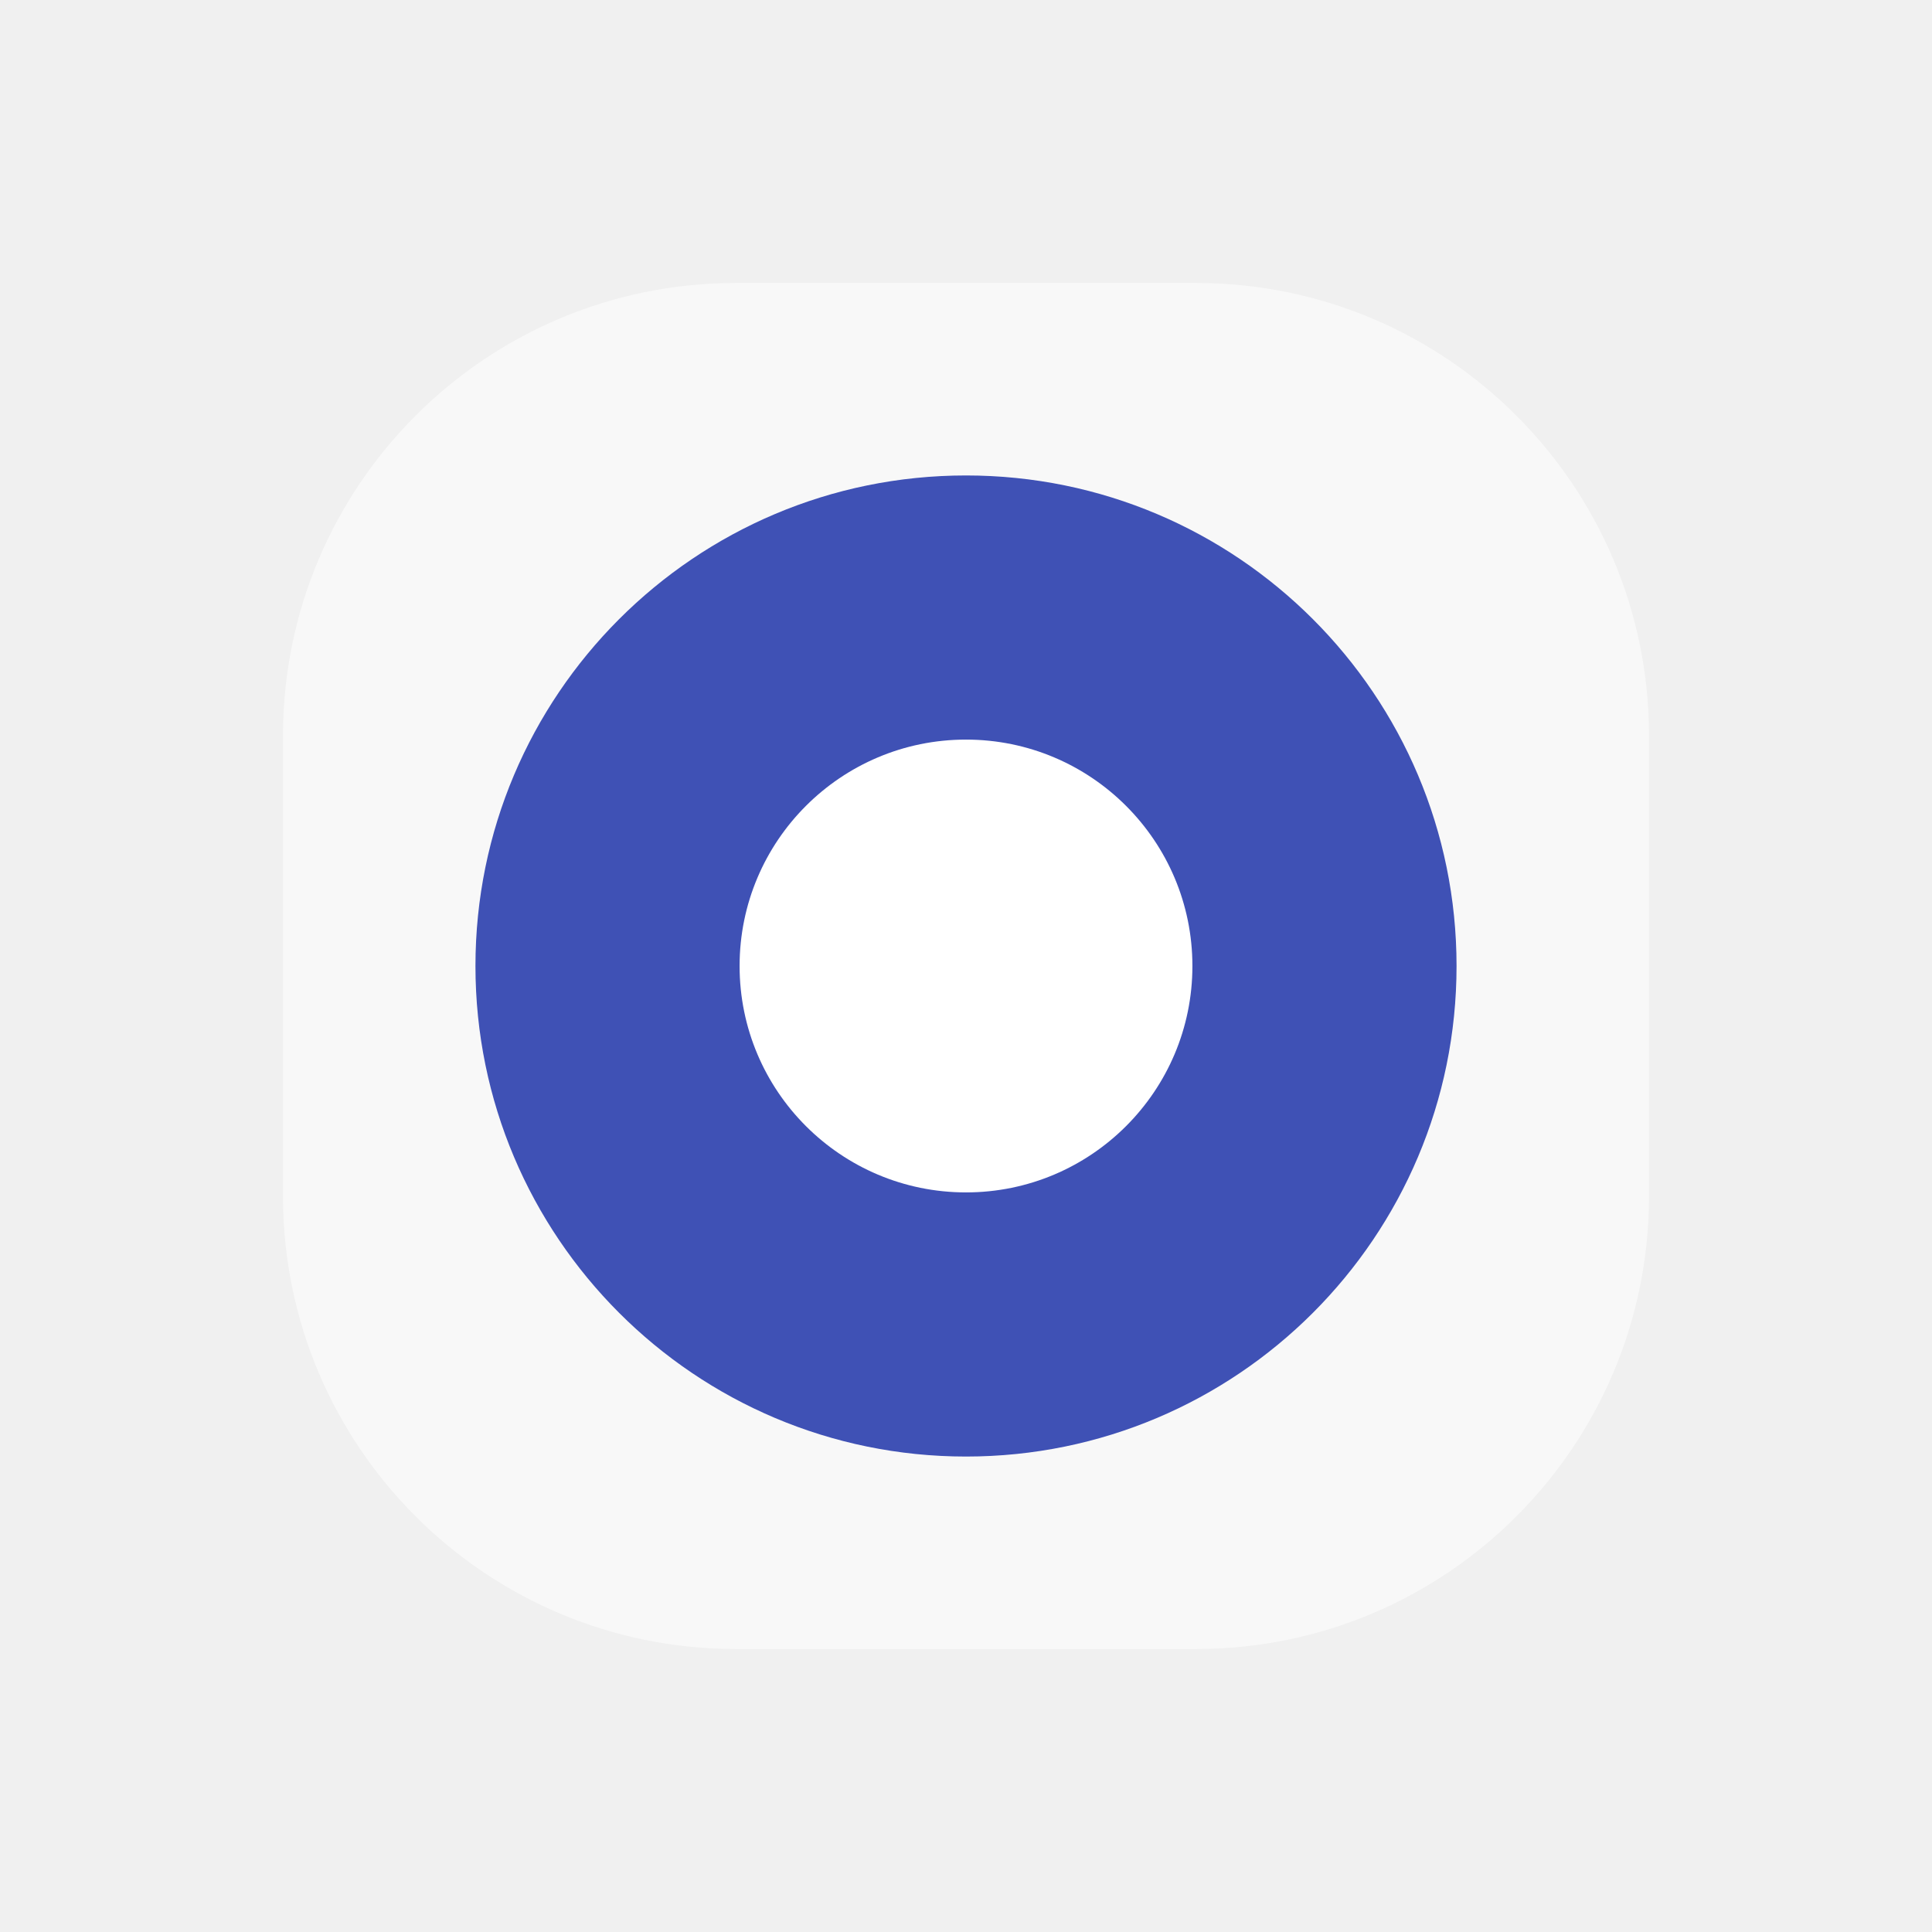
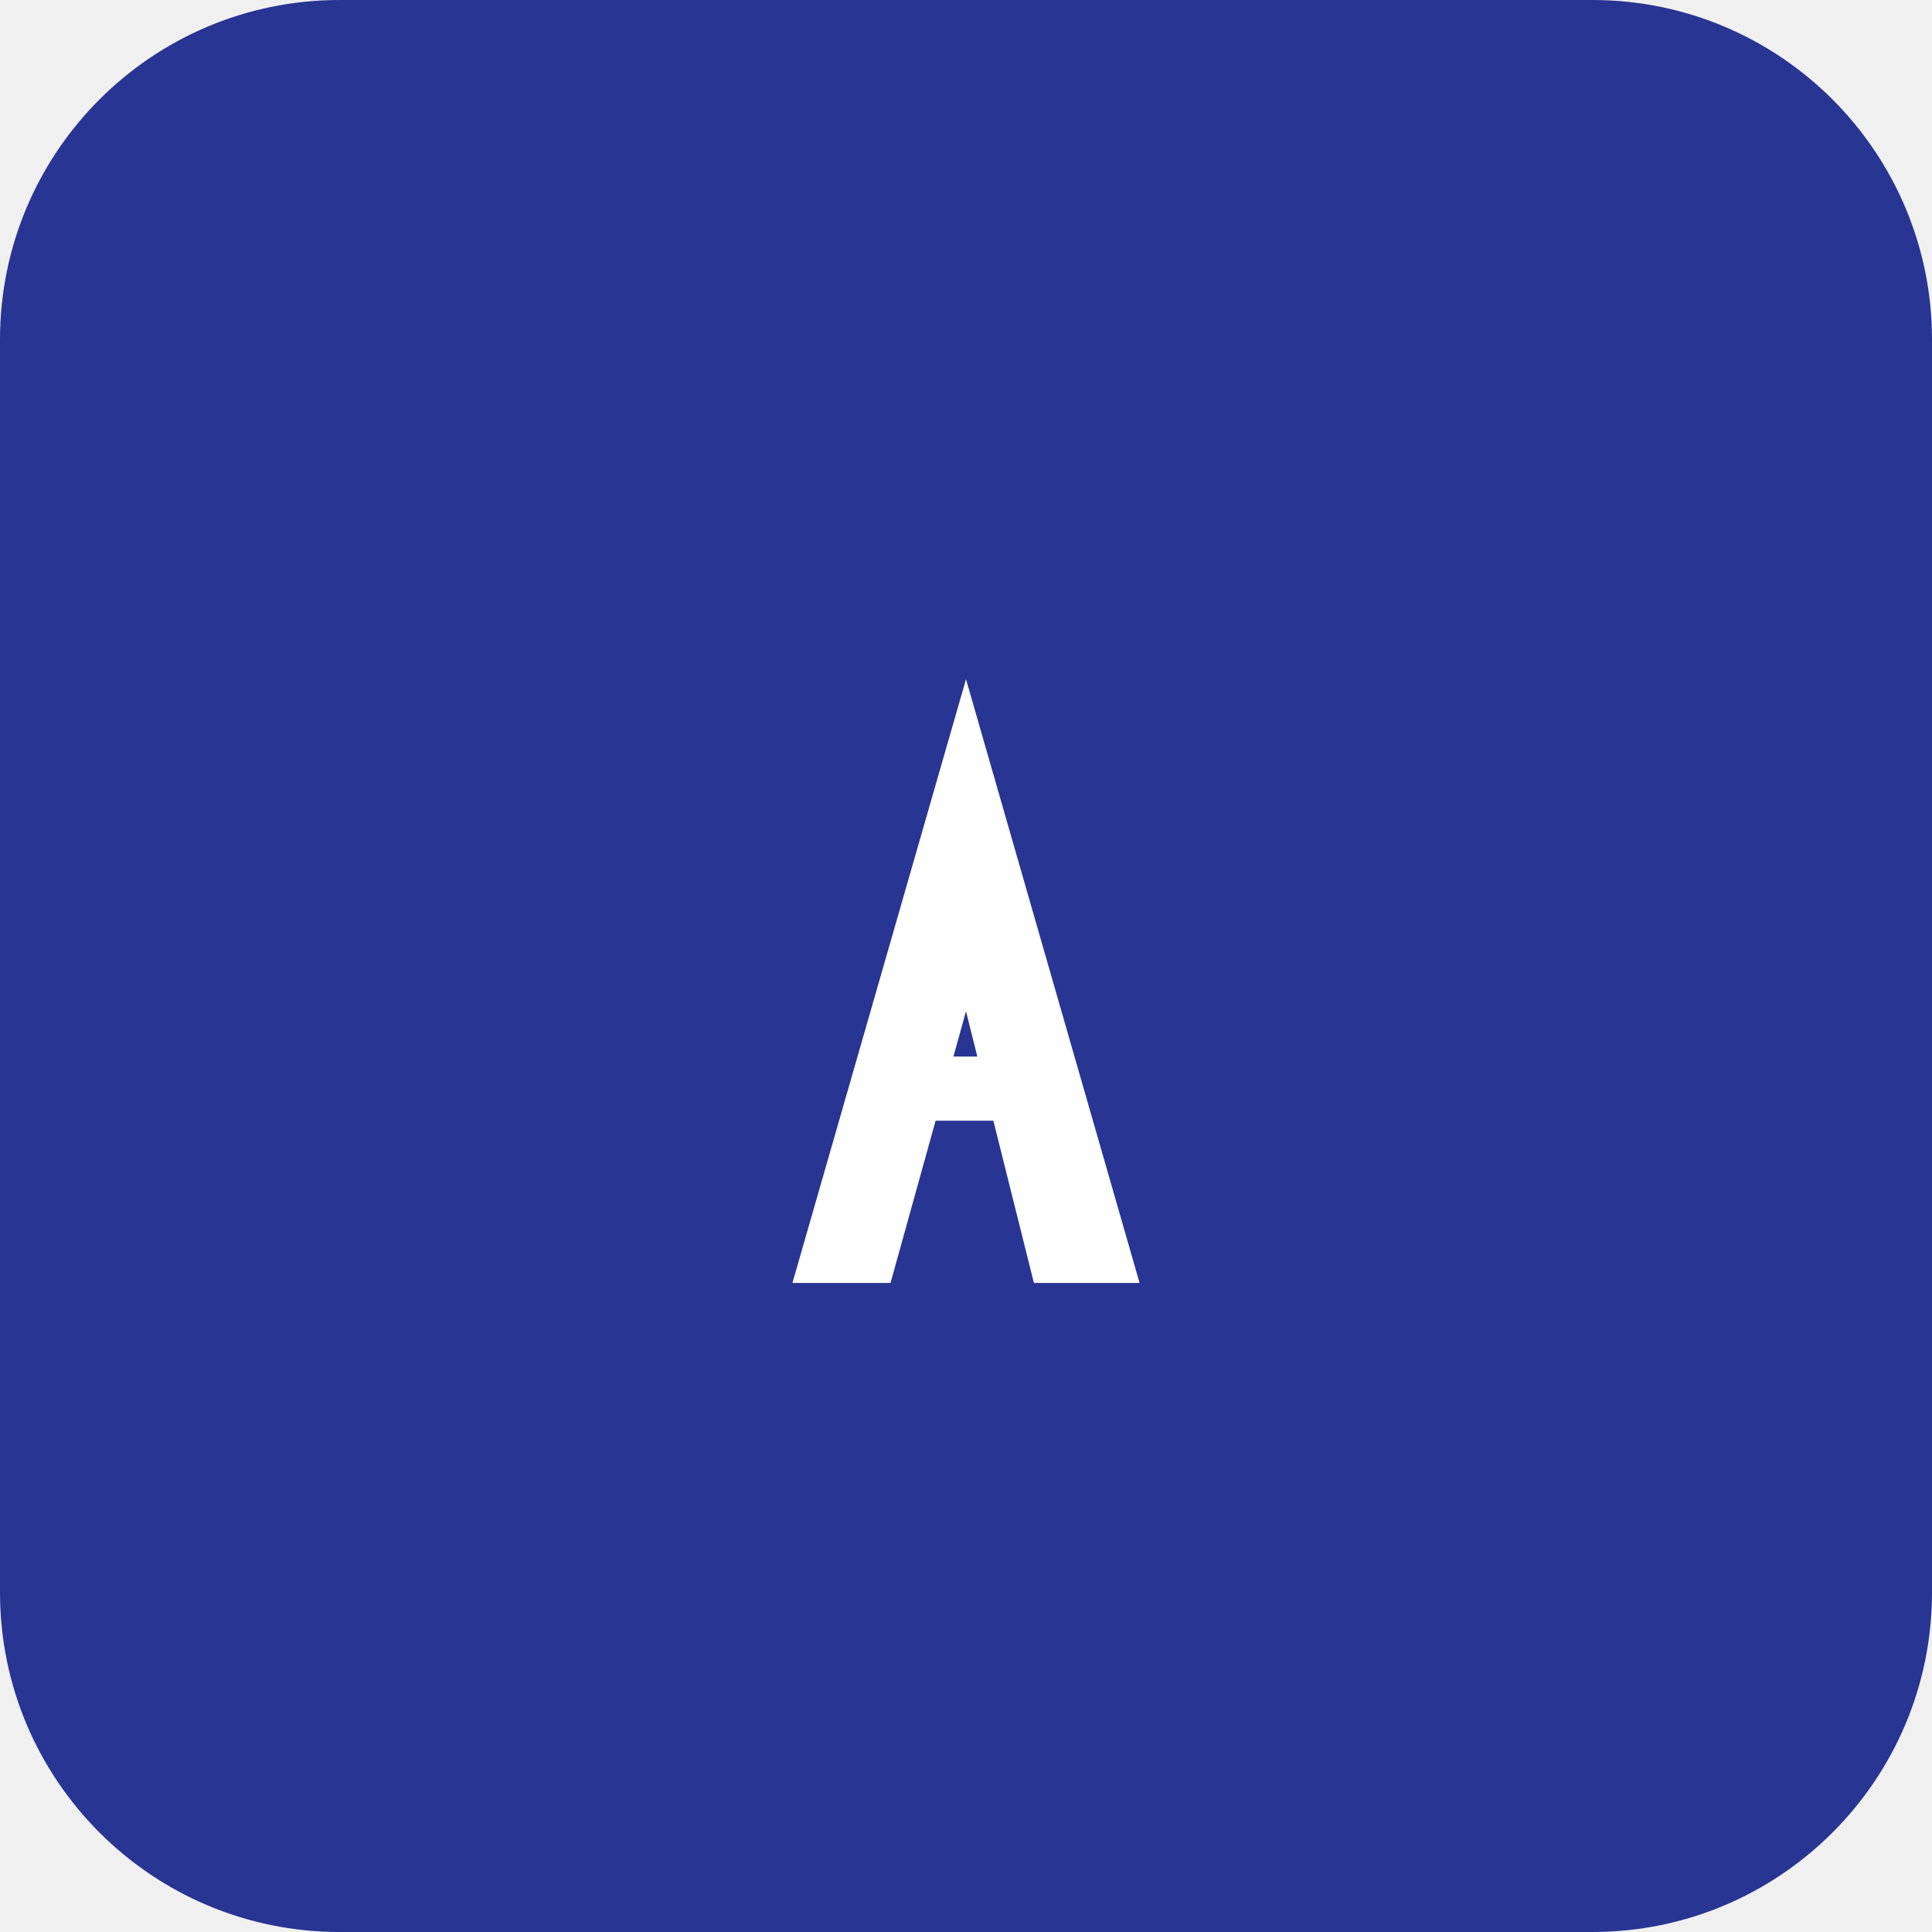
<svg xmlns="http://www.w3.org/2000/svg" viewBox="0 0 1024 1024">
-   <rect x="150" y="150" width="724" height="724" rx="240" fill="#ffffff" fill-opacity="0.55" />
-   <circle cx="512" cy="512" r="260" fill="#3f51b5" />
-   <circle cx="512" cy="512" r="120" fill="#ffffff" />
+   <rect x="0" y="0" width="1024" height="1024" rx="180" fill="#283593" />
+   <polygon points="512,360 604,680 548,680 512,536 472,680 420,680" fill="#FFFFFF" />
+   <rect x="458" y="560" width="108" height="34" fill="#FFFFFF" />
</svg>
